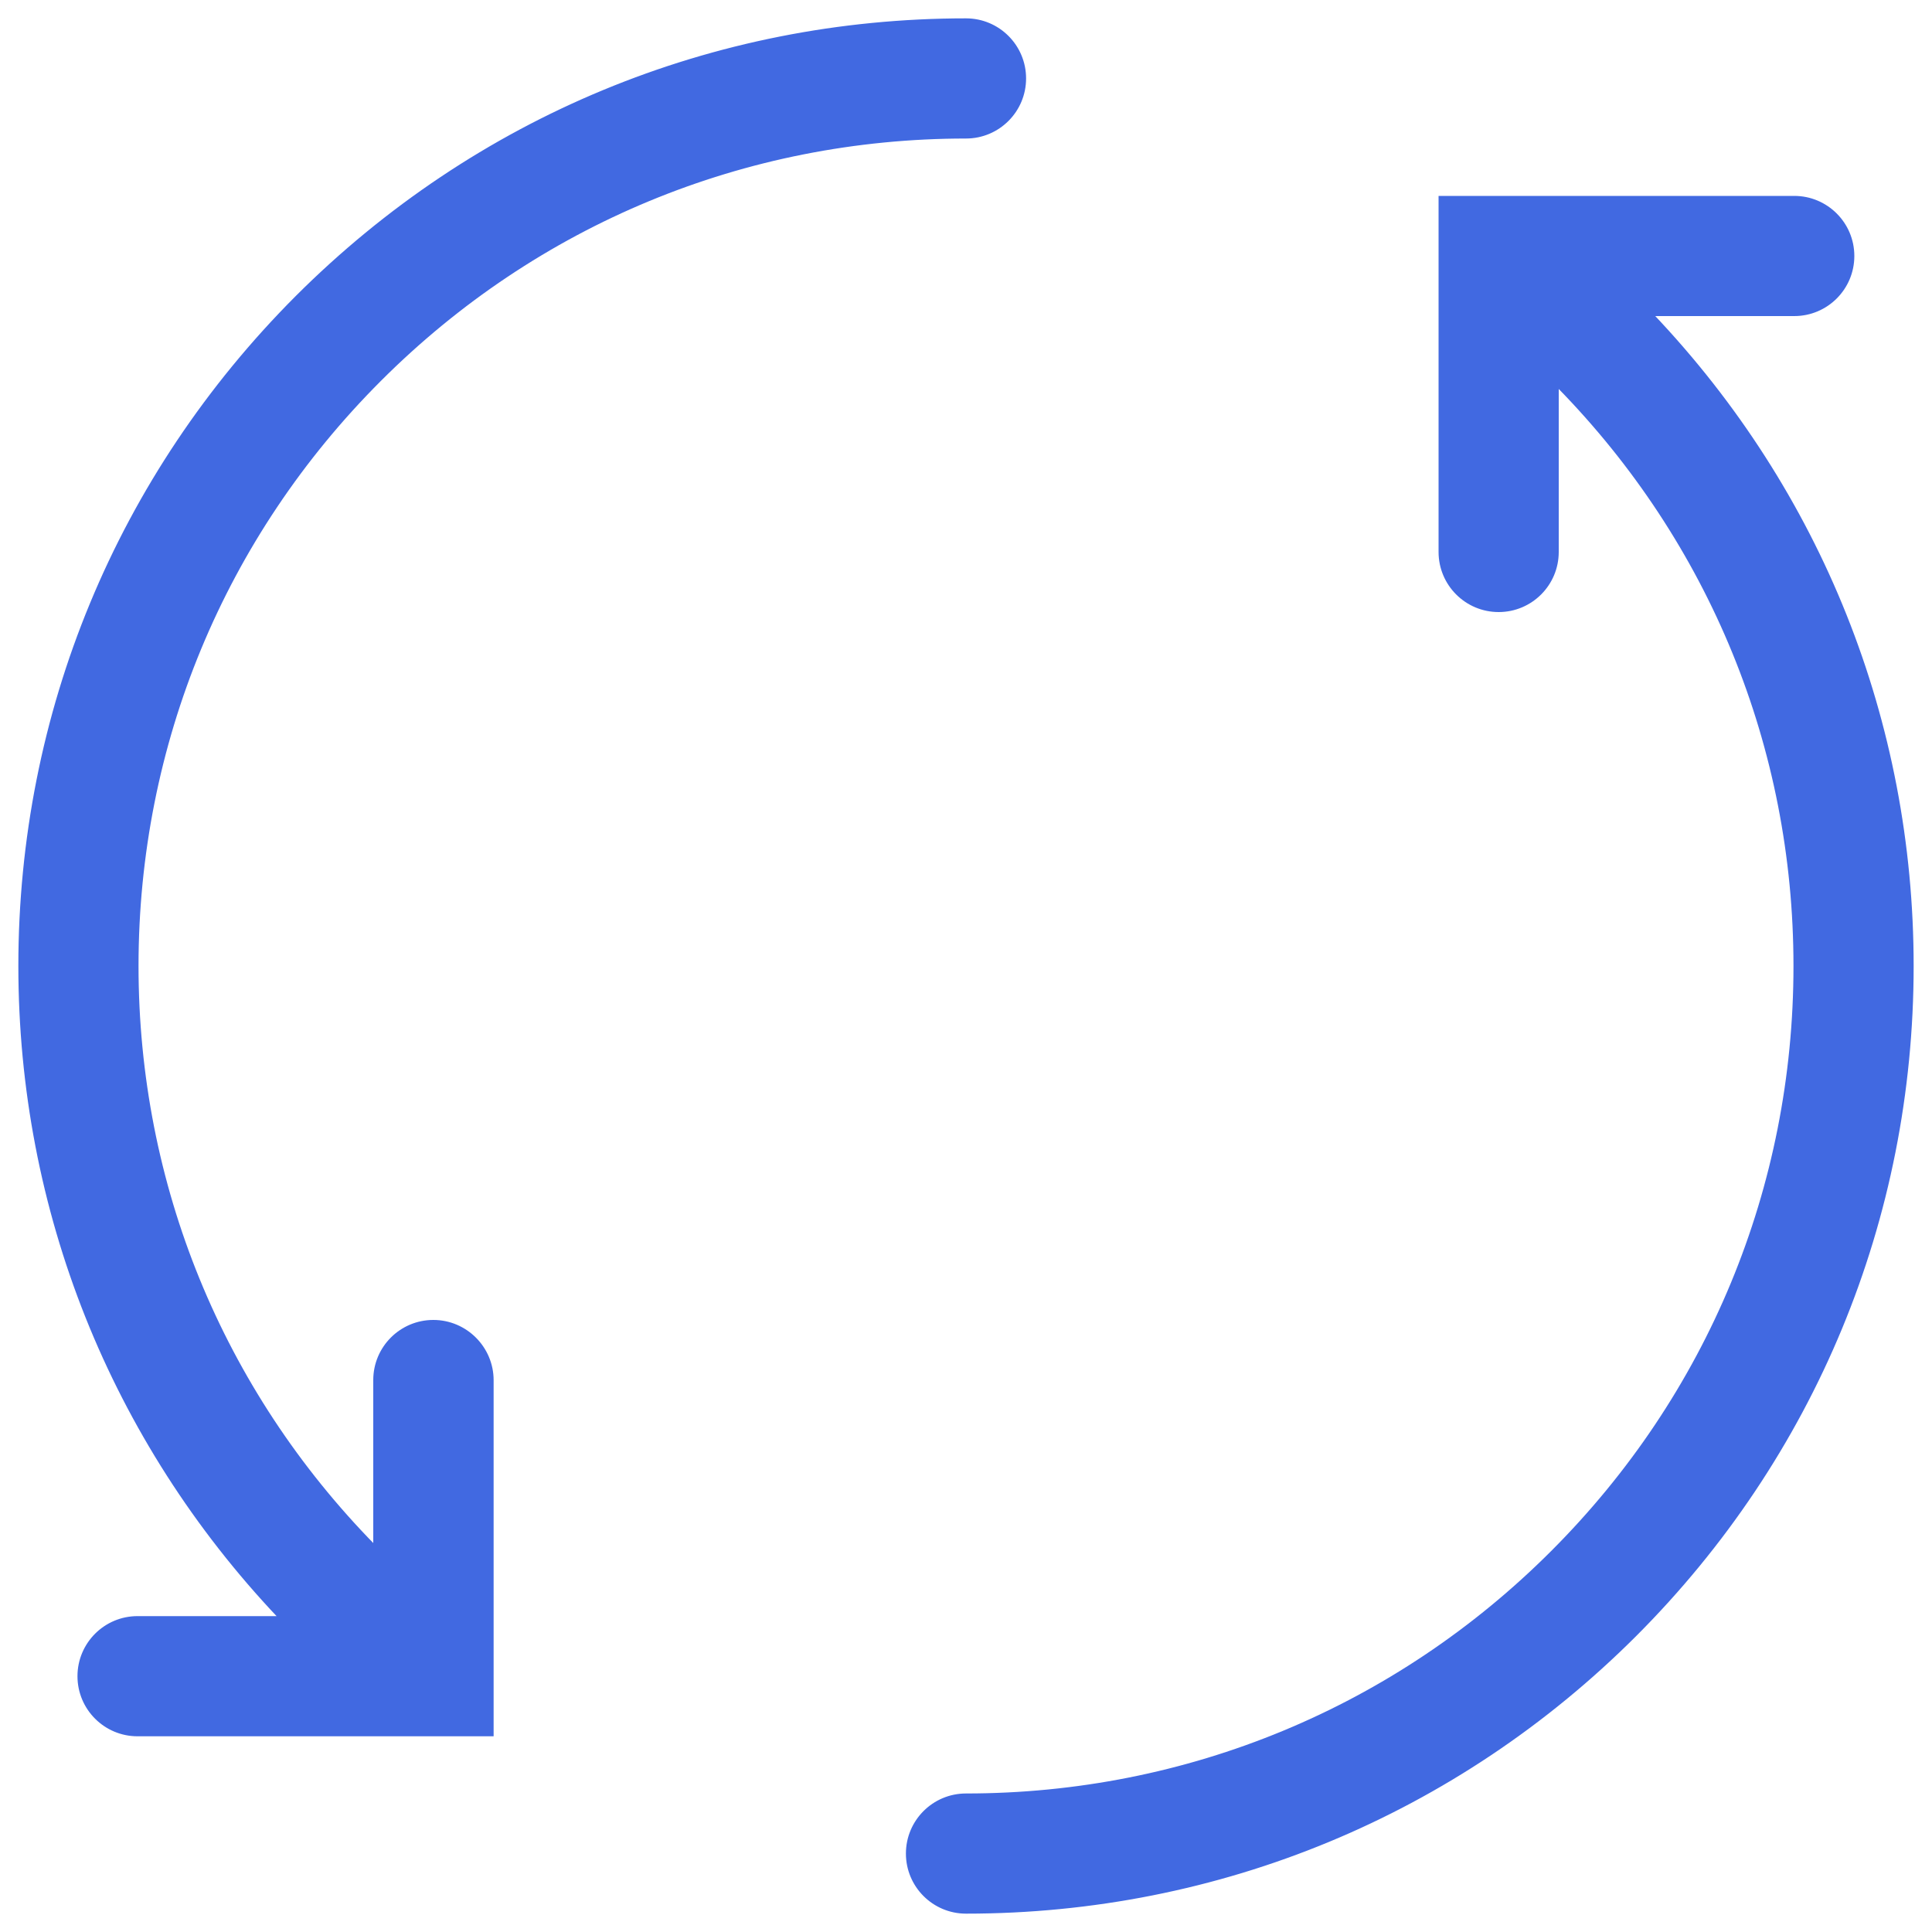
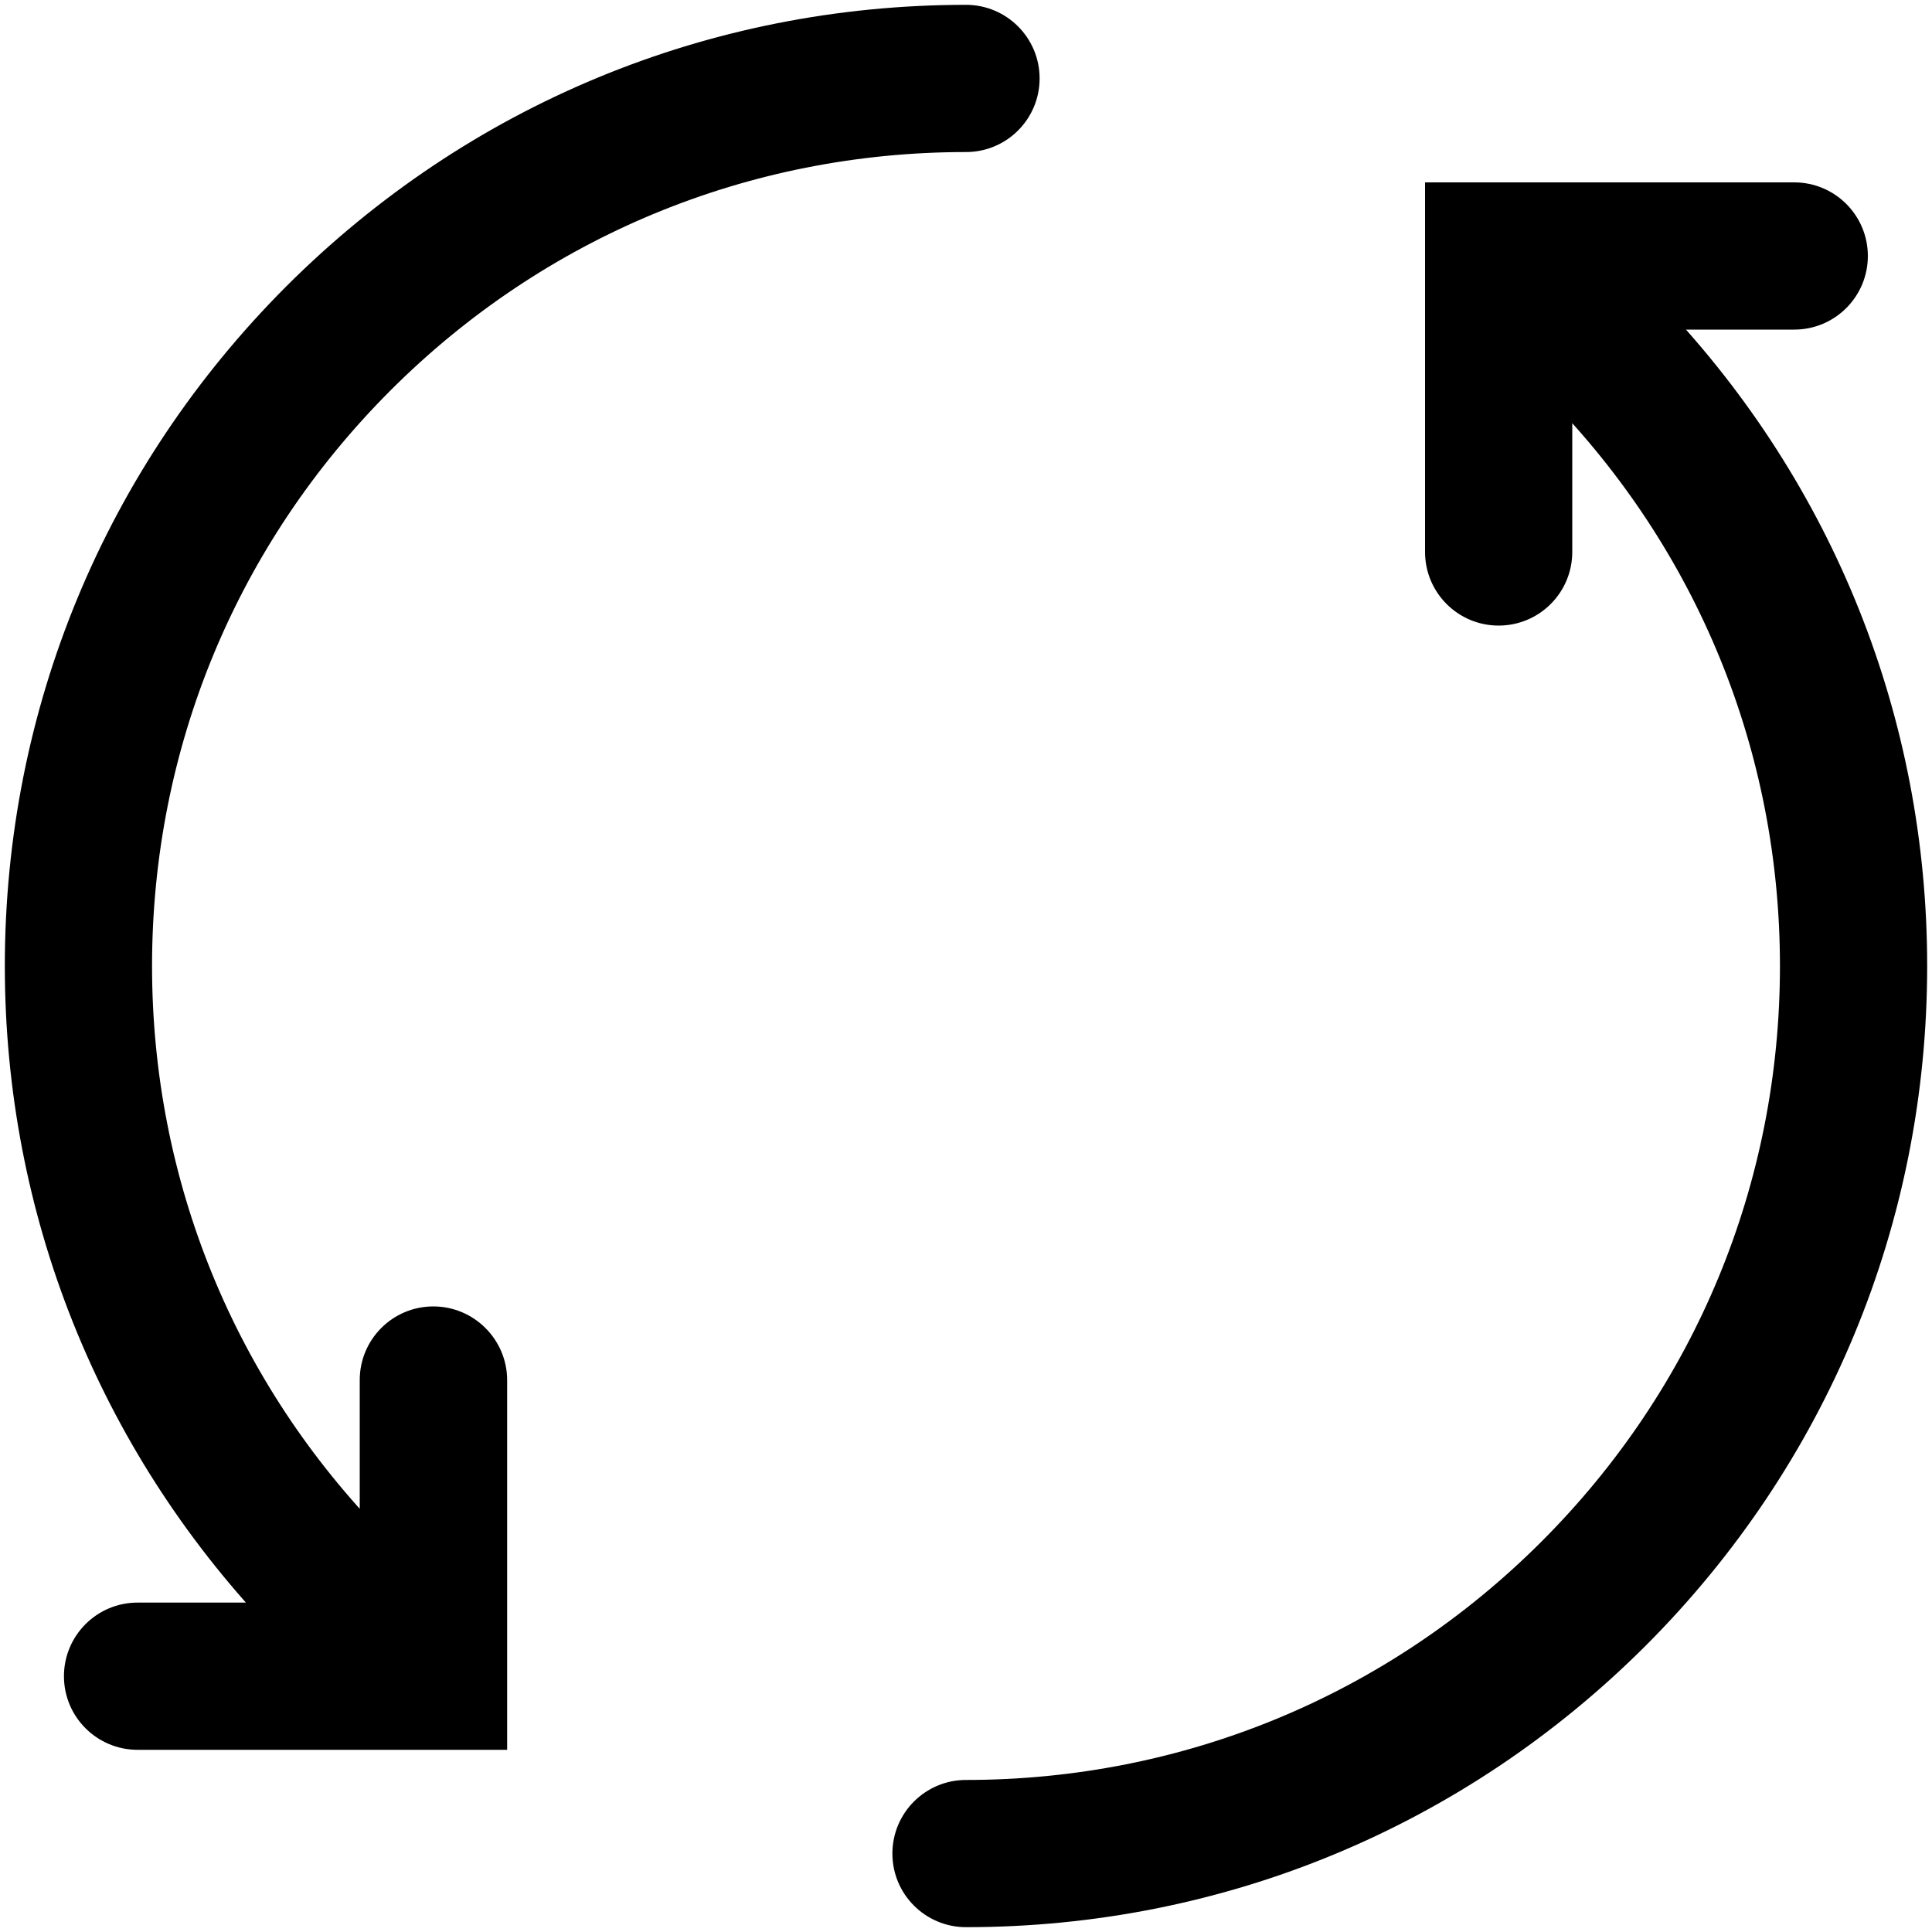
<svg xmlns="http://www.w3.org/2000/svg" version="1.1" x="0px" y="0px" viewBox="0 0 1000 1000" enable-background="new 0 0 1000 1000" xml:space="preserve" id="svg10">
  <defs id="defs14" />
  <g id="g8">
-     <path d="m 530.6,40.6 c 0,16.9 -13.7,30.6 -30.6,30.6 -114.5,0 -222.2,44.6 -303.2,125.6 -81,81 -125.6,188.6 -125.6,303.2 0,113 43.5,219.3 122.5,299.9 v -85.6 c 0,-16.9 13.7,-30.6 30.6,-30.6 16.9,0 30.7,13.8 30.7,30.7 V 898.2 H 71.2 c -16.9,0 -30.6,-13.7 -30.6,-30.6 0,-16.9 13.7,-30.6 30.6,-30.6 h 73.1 C 57.7,745.5 10,626.4 10,500 10,369.1 61,246.1 153.5,153.5 246.1,61 369.1,10 500,10 c 16.9,0 30.6,13.7 30.6,30.6 z" id="path4" style="fill:#4169e1;fill-opacity:1;stroke:#4169e1;stroke-opacity:1" />
-     <path d="M 846.5,846.5 C 753.9,939 630.9,990 500,990 c -16.9,0 -30.6,-13.7 -30.6,-30.6 0,-16.9 13.7,-30.6 30.6,-30.6 114.5,0 222.2,-44.6 303.2,-125.6 81,-81 125.6,-188.6 125.6,-303.2 0,-113 -43.5,-219.3 -122.5,-299.9 v 85.6 c 0,16.9 -13.7,30.6 -30.6,30.6 -16.9,0 -30.6,-13.7 -30.6,-30.6 V 101.9 h 183.6 c 16.9,0 30.6,13.7 30.6,30.6 0,16.9 -13.7,30.6 -30.6,30.6 H 855.6 C 942.3,254.5 990,373.6 990,500 990,630.9 939,753.9 846.5,846.5 Z" id="path6" style="fill:#4169e1;fill-opacity:1;stroke:#4169e1;stroke-opacity:1" />
+     <path d="m 530.6,40.6 c 0,16.9 -13.7,30.6 -30.6,30.6 -114.5,0 -222.2,44.6 -303.2,125.6 -81,81 -125.6,188.6 -125.6,303.2 0,113 43.5,219.3 122.5,299.9 v -85.6 c 0,-16.9 13.7,-30.6 30.6,-30.6 16.9,0 30.7,13.8 30.7,30.7 V 898.2 H 71.2 c -16.9,0 -30.6,-13.7 -30.6,-30.6 0,-16.9 13.7,-30.6 30.6,-30.6 h 73.1 C 57.7,745.5 10,626.4 10,500 10,369.1 61,246.1 153.5,153.5 246.1,61 369.1,10 500,10 c 16.9,0 30.6,13.7 30.6,30.6 z" id="path4" style="fill:#000000;fill-opacity:1;stroke:#000000;stroke-opacity:1;stroke-width:15;stroke-miterlimit:4;stroke-dasharray:none" />
+     <path d="M 846.5,846.5 C 753.9,939 630.9,990 500,990 c -16.9,0 -30.6,-13.7 -30.6,-30.6 0,-16.9 13.7,-30.6 30.6,-30.6 114.5,0 222.2,-44.6 303.2,-125.6 81,-81 125.6,-188.6 125.6,-303.2 0,-113 -43.5,-219.3 -122.5,-299.9 v 85.6 c 0,16.9 -13.7,30.6 -30.6,30.6 -16.9,0 -30.6,-13.7 -30.6,-30.6 V 101.9 h 183.6 c 16.9,0 30.6,13.7 30.6,30.6 0,16.9 -13.7,30.6 -30.6,30.6 H 855.6 C 942.3,254.5 990,373.6 990,500 990,630.9 939,753.9 846.5,846.5 Z" id="path6" style="fill:#000000;fill-opacity:1;stroke:#000000;stroke-opacity:1;stroke-width:15;stroke-miterlimit:4;stroke-dasharray:none" />
  </g>
</svg>
